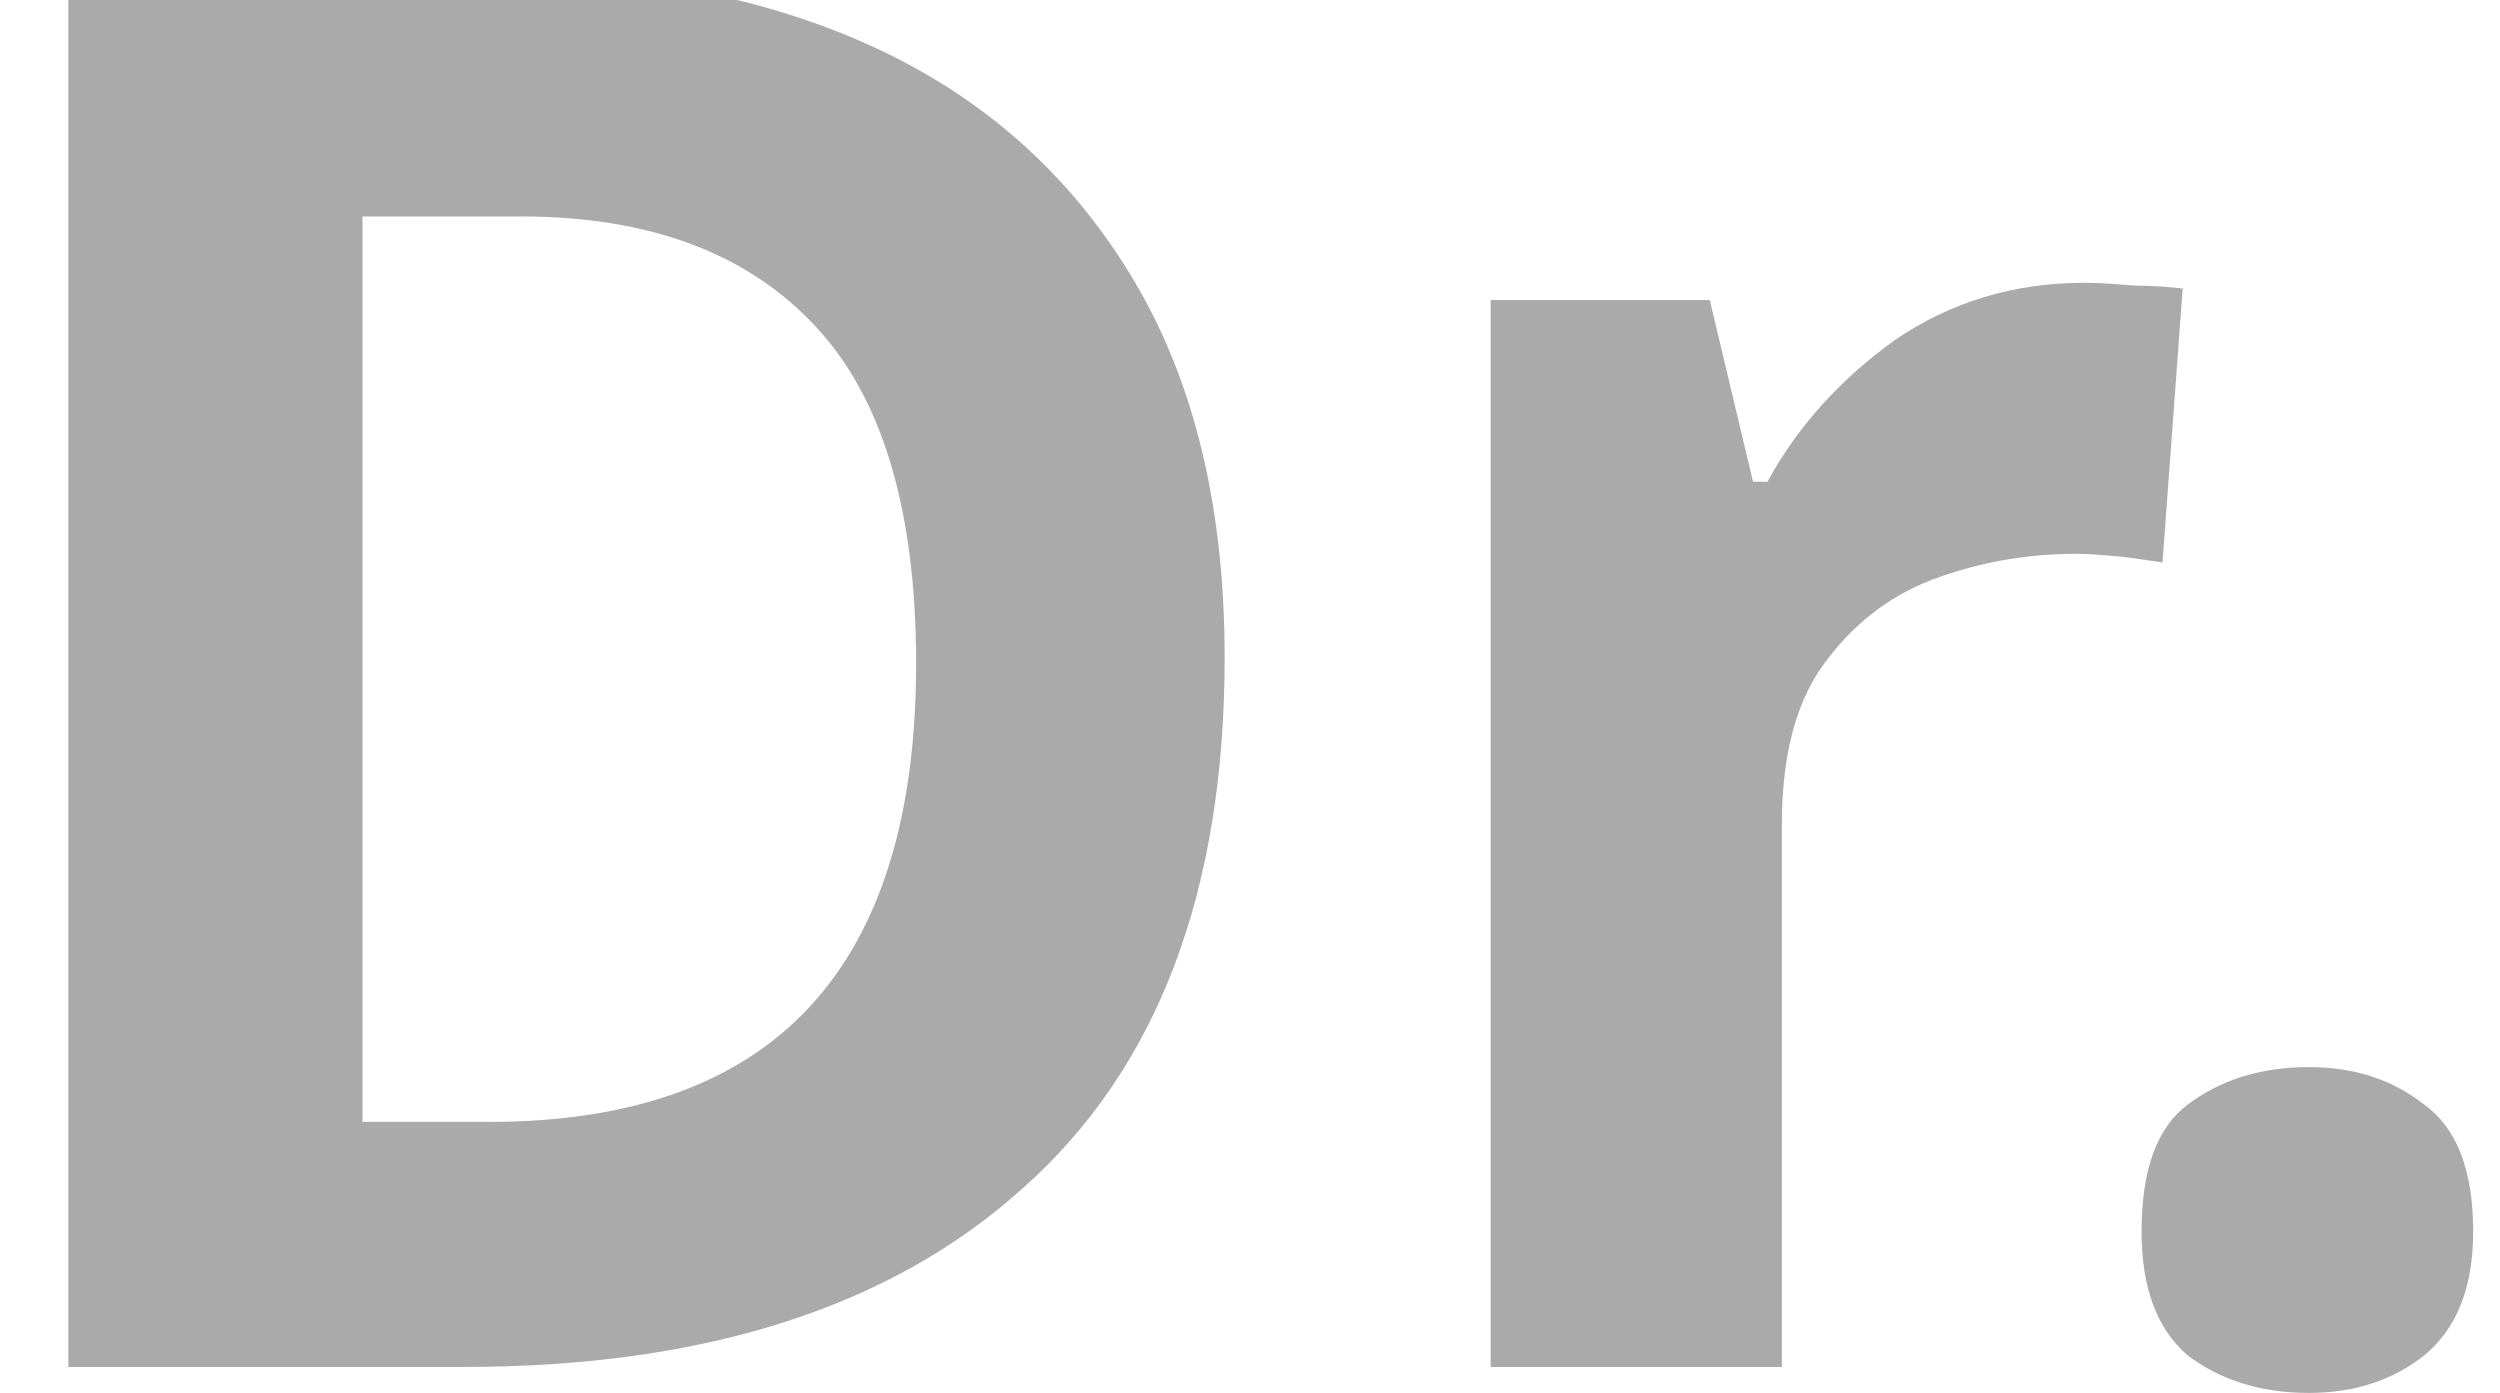
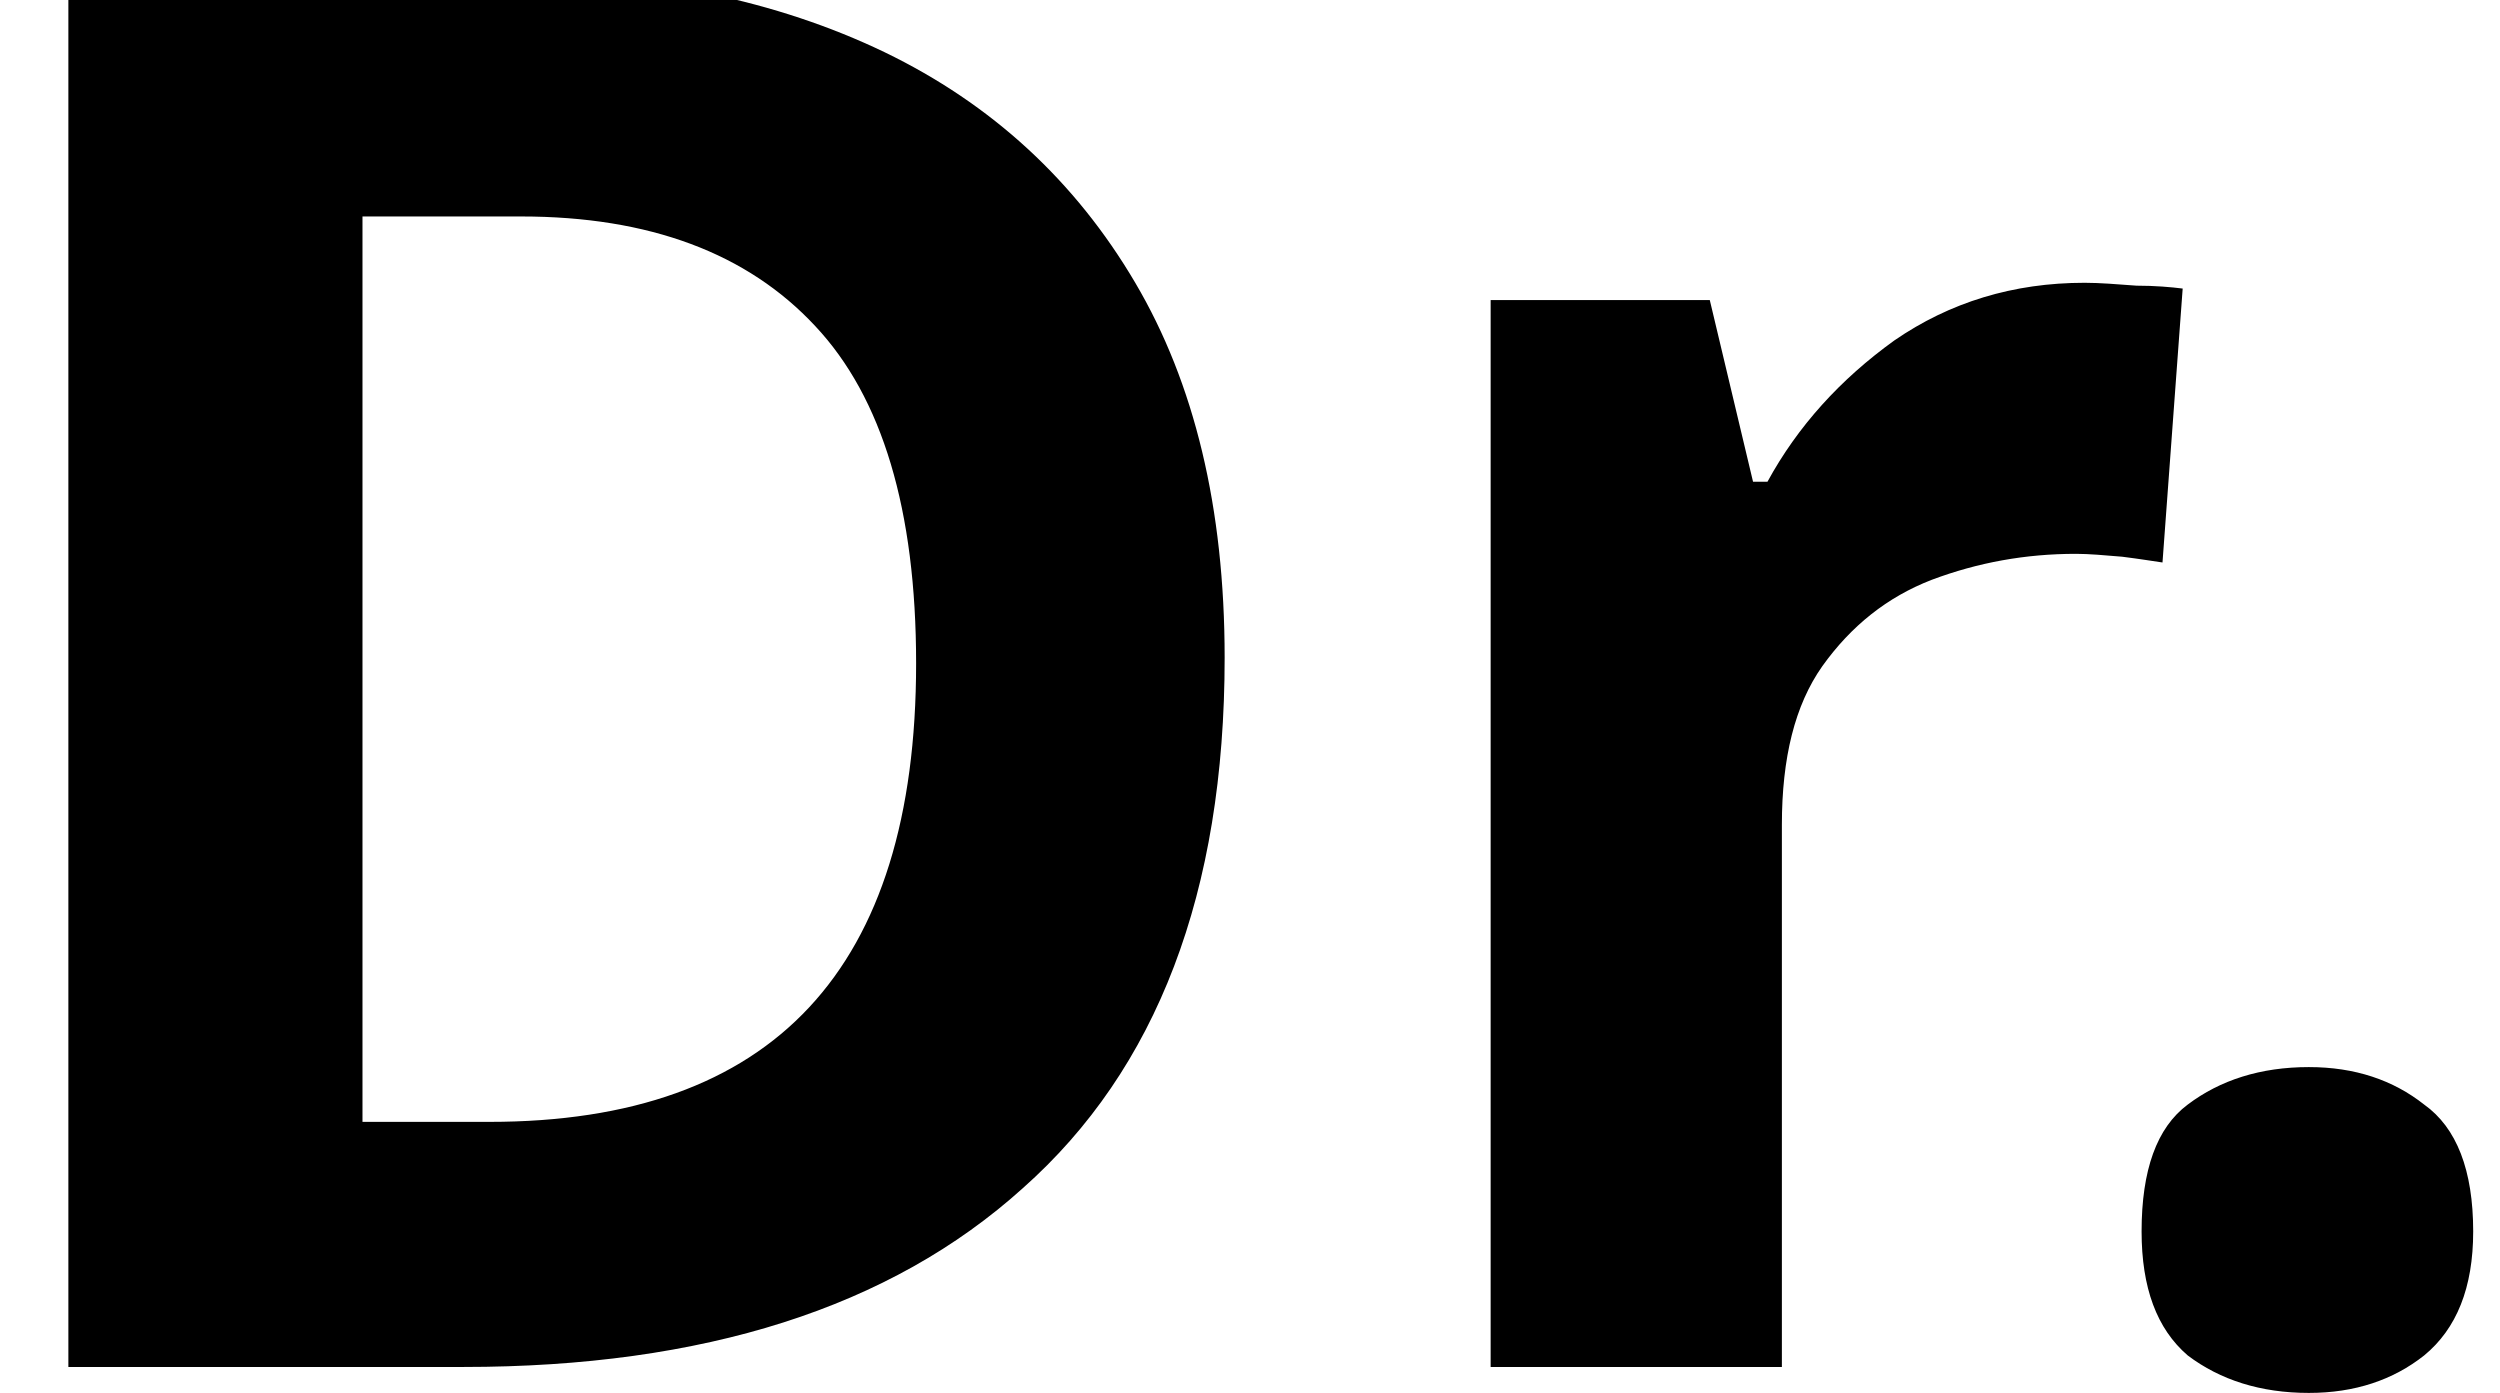
<svg xmlns="http://www.w3.org/2000/svg" width="13.547mm" height="7.546mm" viewBox="0 0 13.547 7.546" version="1.1" id="svg334">
  <defs id="defs328" />
  <g id="layer1" transform="translate(-54.20374,-136.3153)">
-     <text xml:space="preserve" style="font-style:normal;font-weight:normal;font-size:10.583px;line-height:1.25;font-family:sans-serif;fill:#aaaaaa;fill-opacity:1;stroke:none;stroke-width:0.265" x="53.622" y="143.724" id="text338">
+     <text xml:space="preserve" style="font-style:normal;font-weight:normal;font-size:10.583px;line-height:1.25;font-family:sans-serif;fill:#000000;fill-opacity:1;stroke:none;stroke-width:0.265" x="53.622" y="143.724" id="text338">
      <tspan id="tspan336" x="53.622" y="143.724" style="font-style:normal;font-variant:normal;font-weight:800;font-stretch:normal;font-family:'MADE TOMMY';-inkscape-font-specification:'MADE TOMMY Ultra-Bold';stroke-width:0.265">Dr.</tspan>
    </text>
  </g>
</svg>
